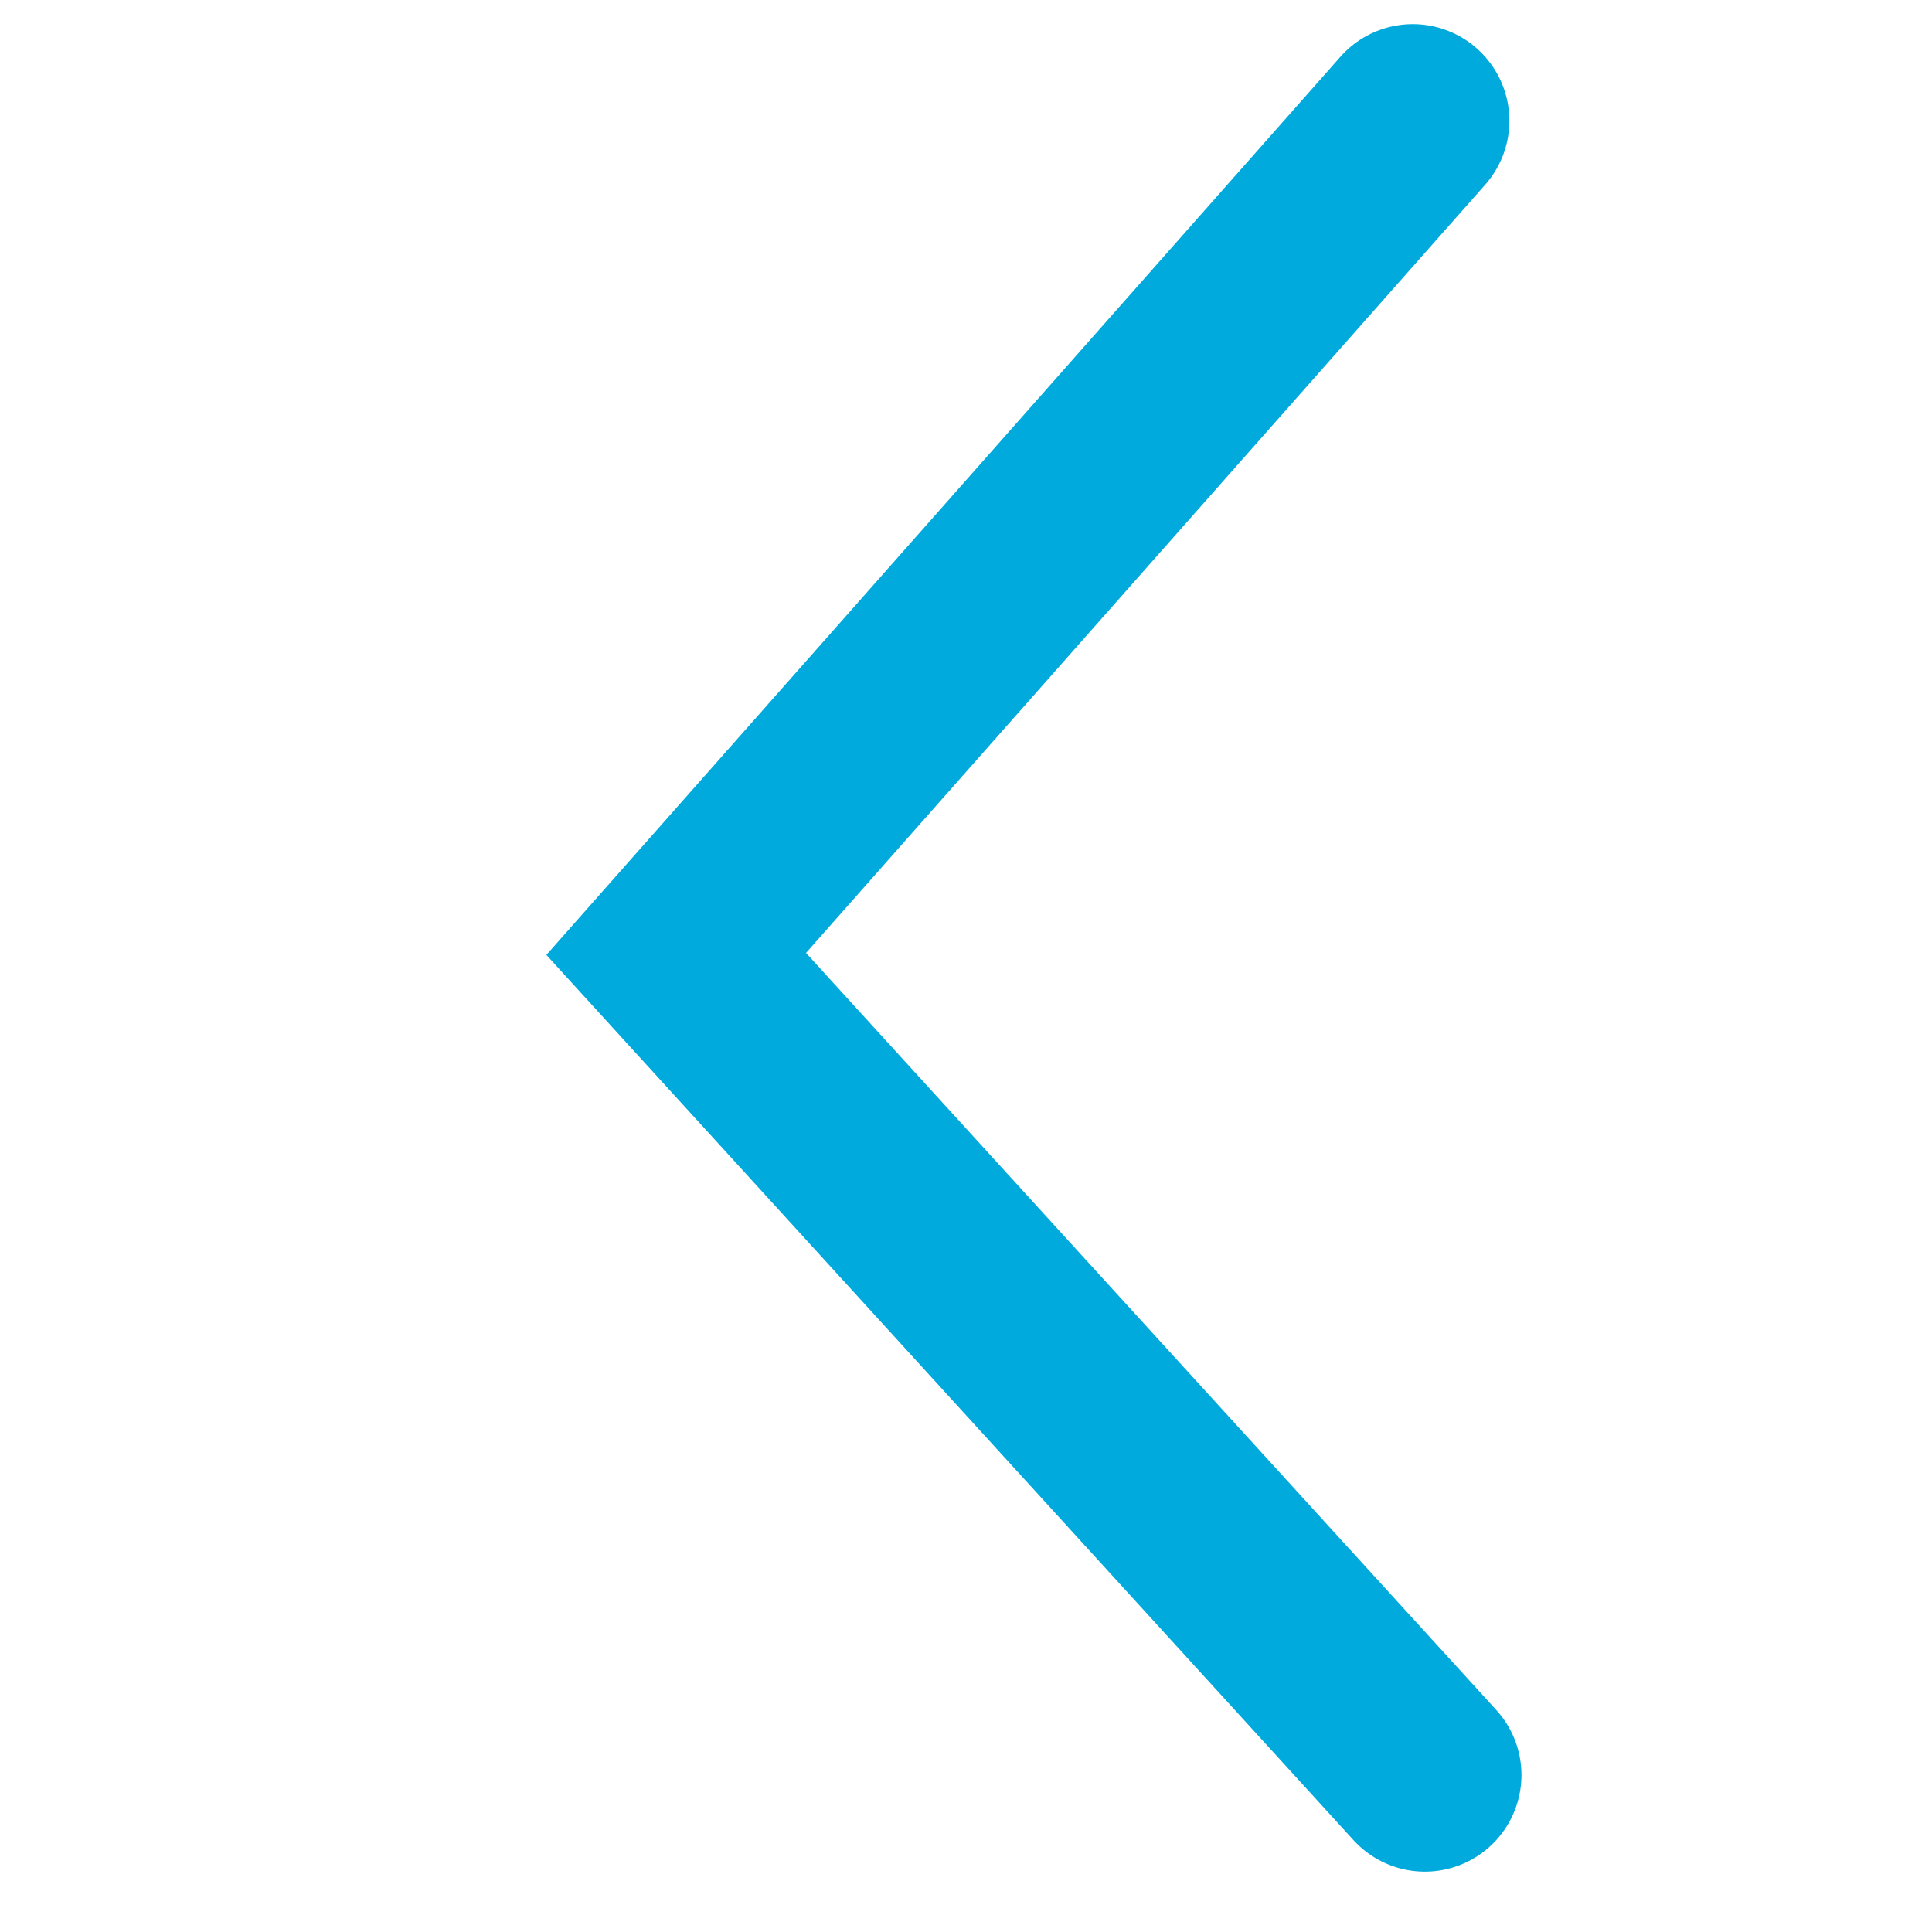
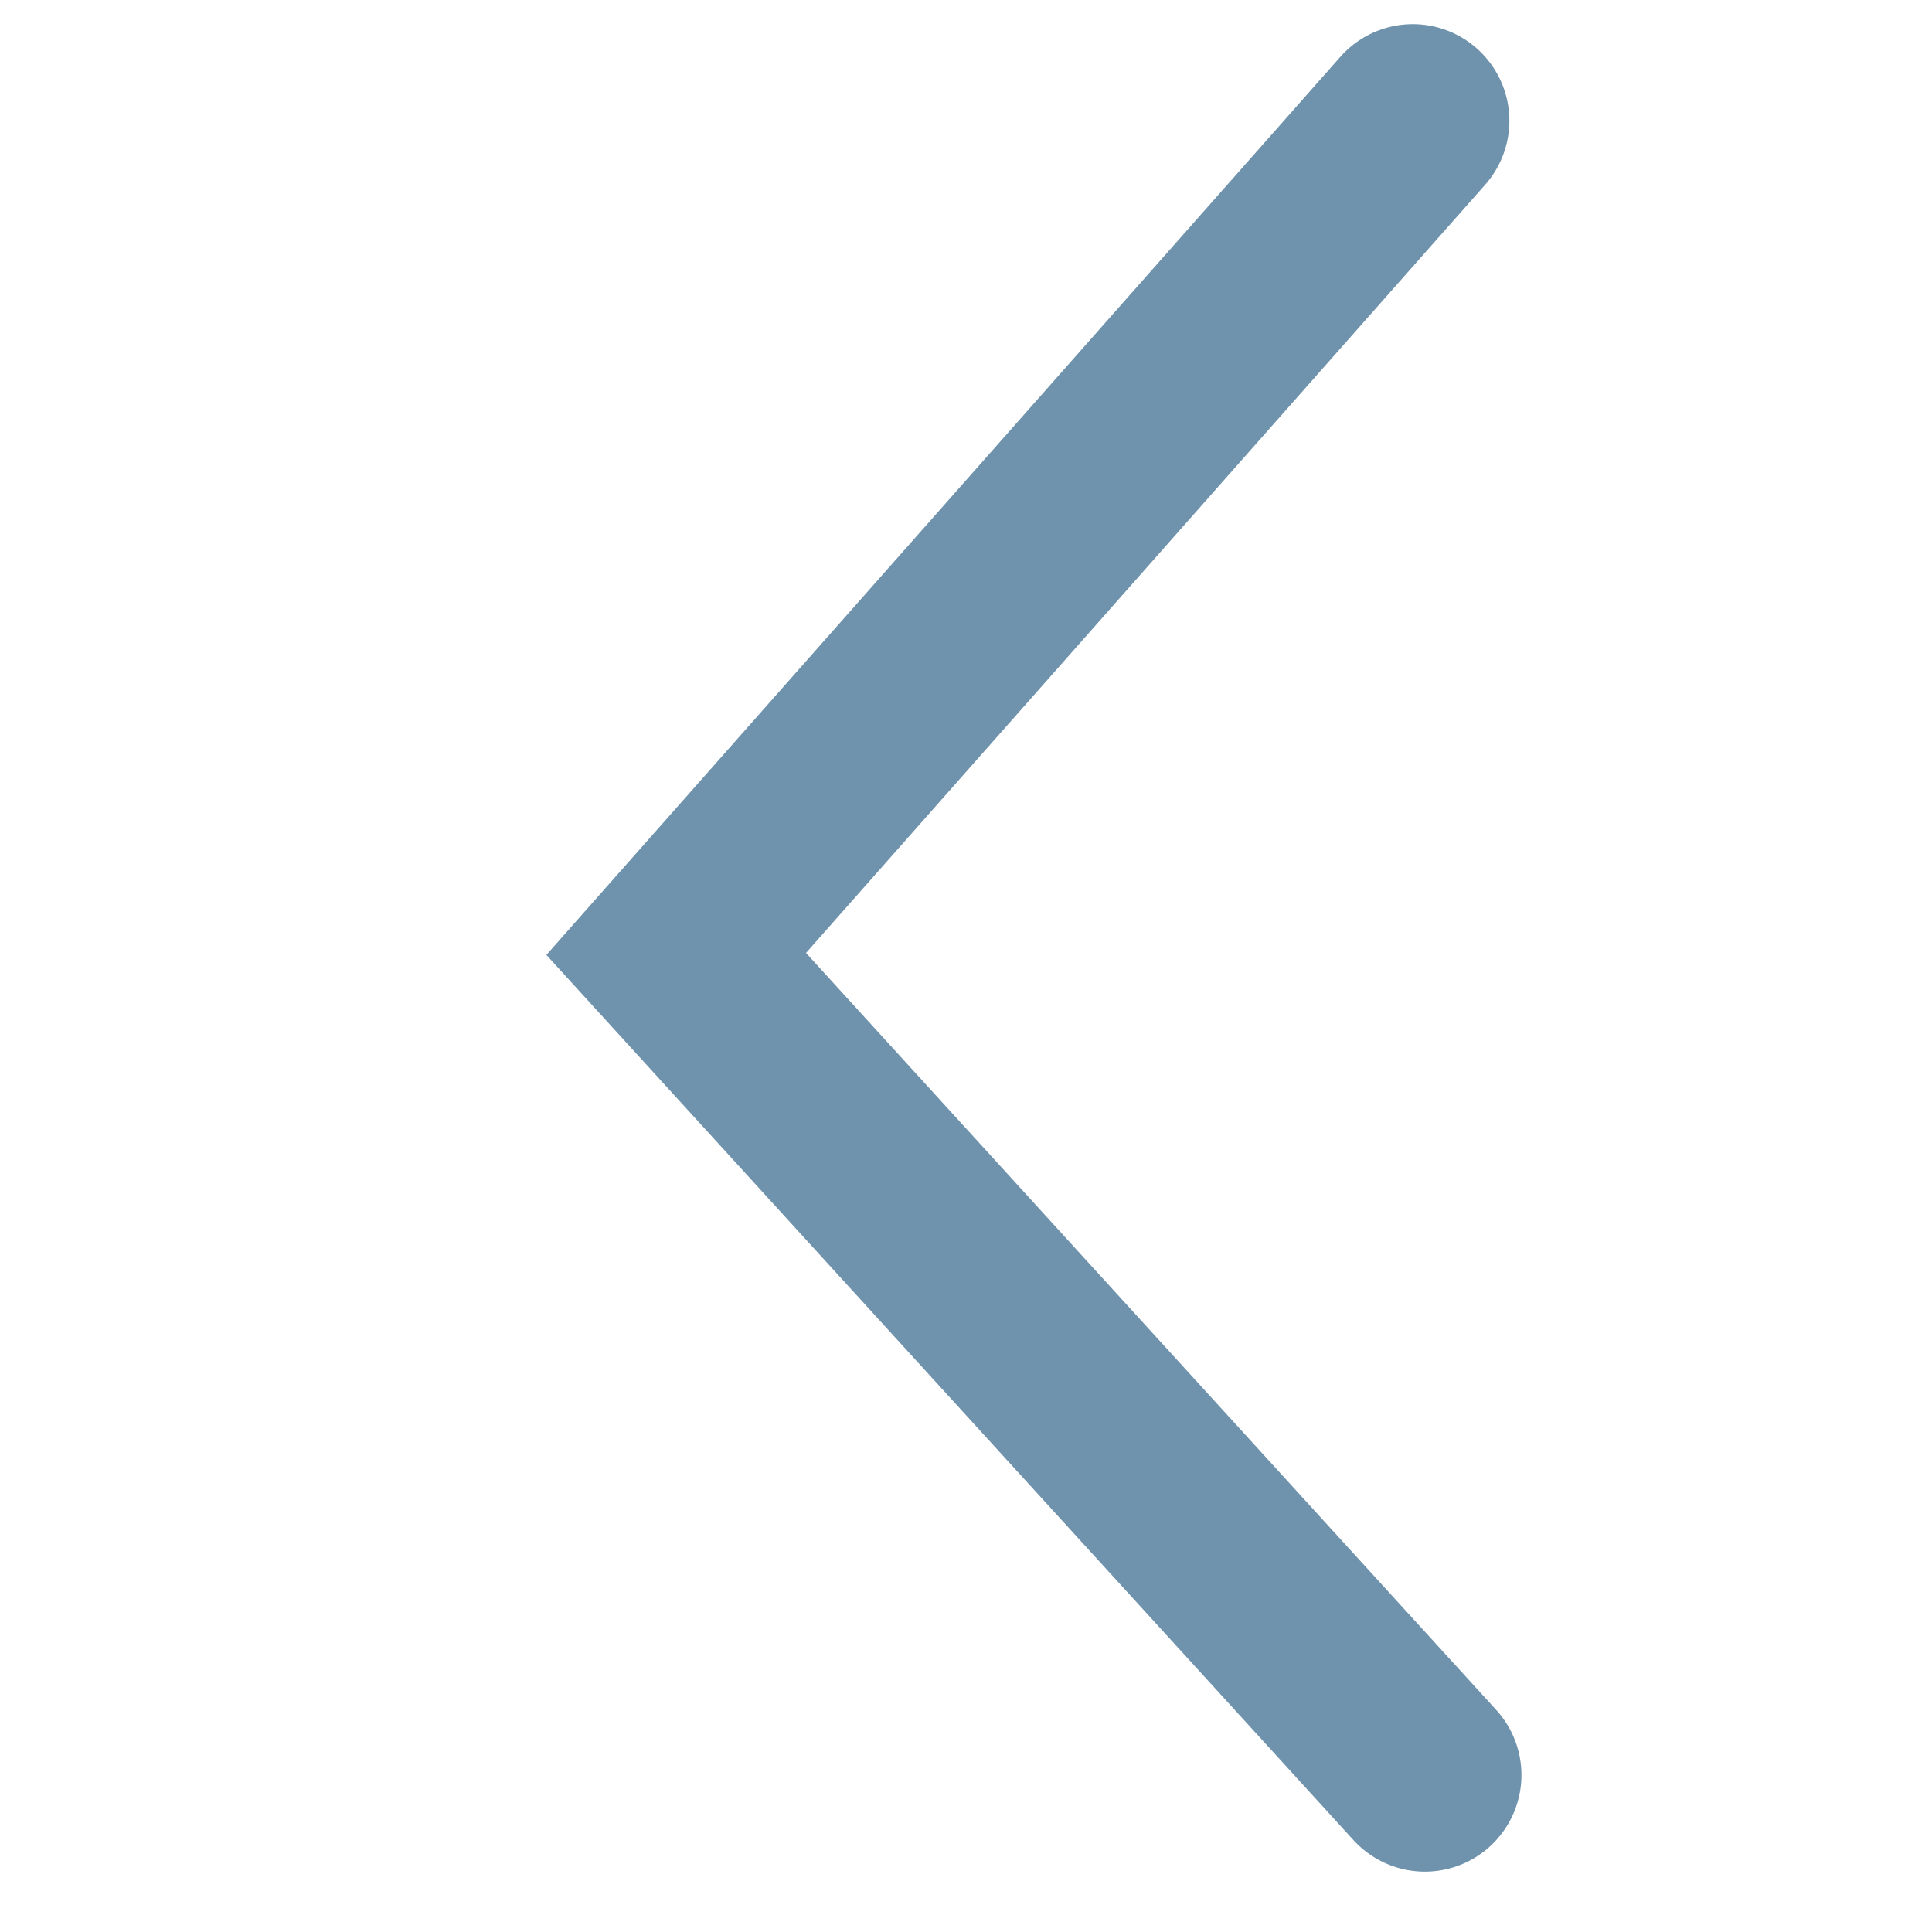
<svg xmlns="http://www.w3.org/2000/svg" version="1.1" id="Layer_1" x="0px" y="0px" viewBox="0 0 16 16" enable-background="new 0 0 16 16" xml:space="preserve">
-   <polyline fill="none" stroke="#00AADC" stroke-width="1.6" stroke-linecap="round" stroke-miterlimit="10" points="11.7,1 5.6,7.9   11.8,14.7 " />
+   <polyline fill="none" stroke="#6F93AD" stroke-width="1.6" stroke-linecap="round" stroke-miterlimit="10" points="11.7,1 5.6,7.9   11.8,14.7 " />
</svg>
